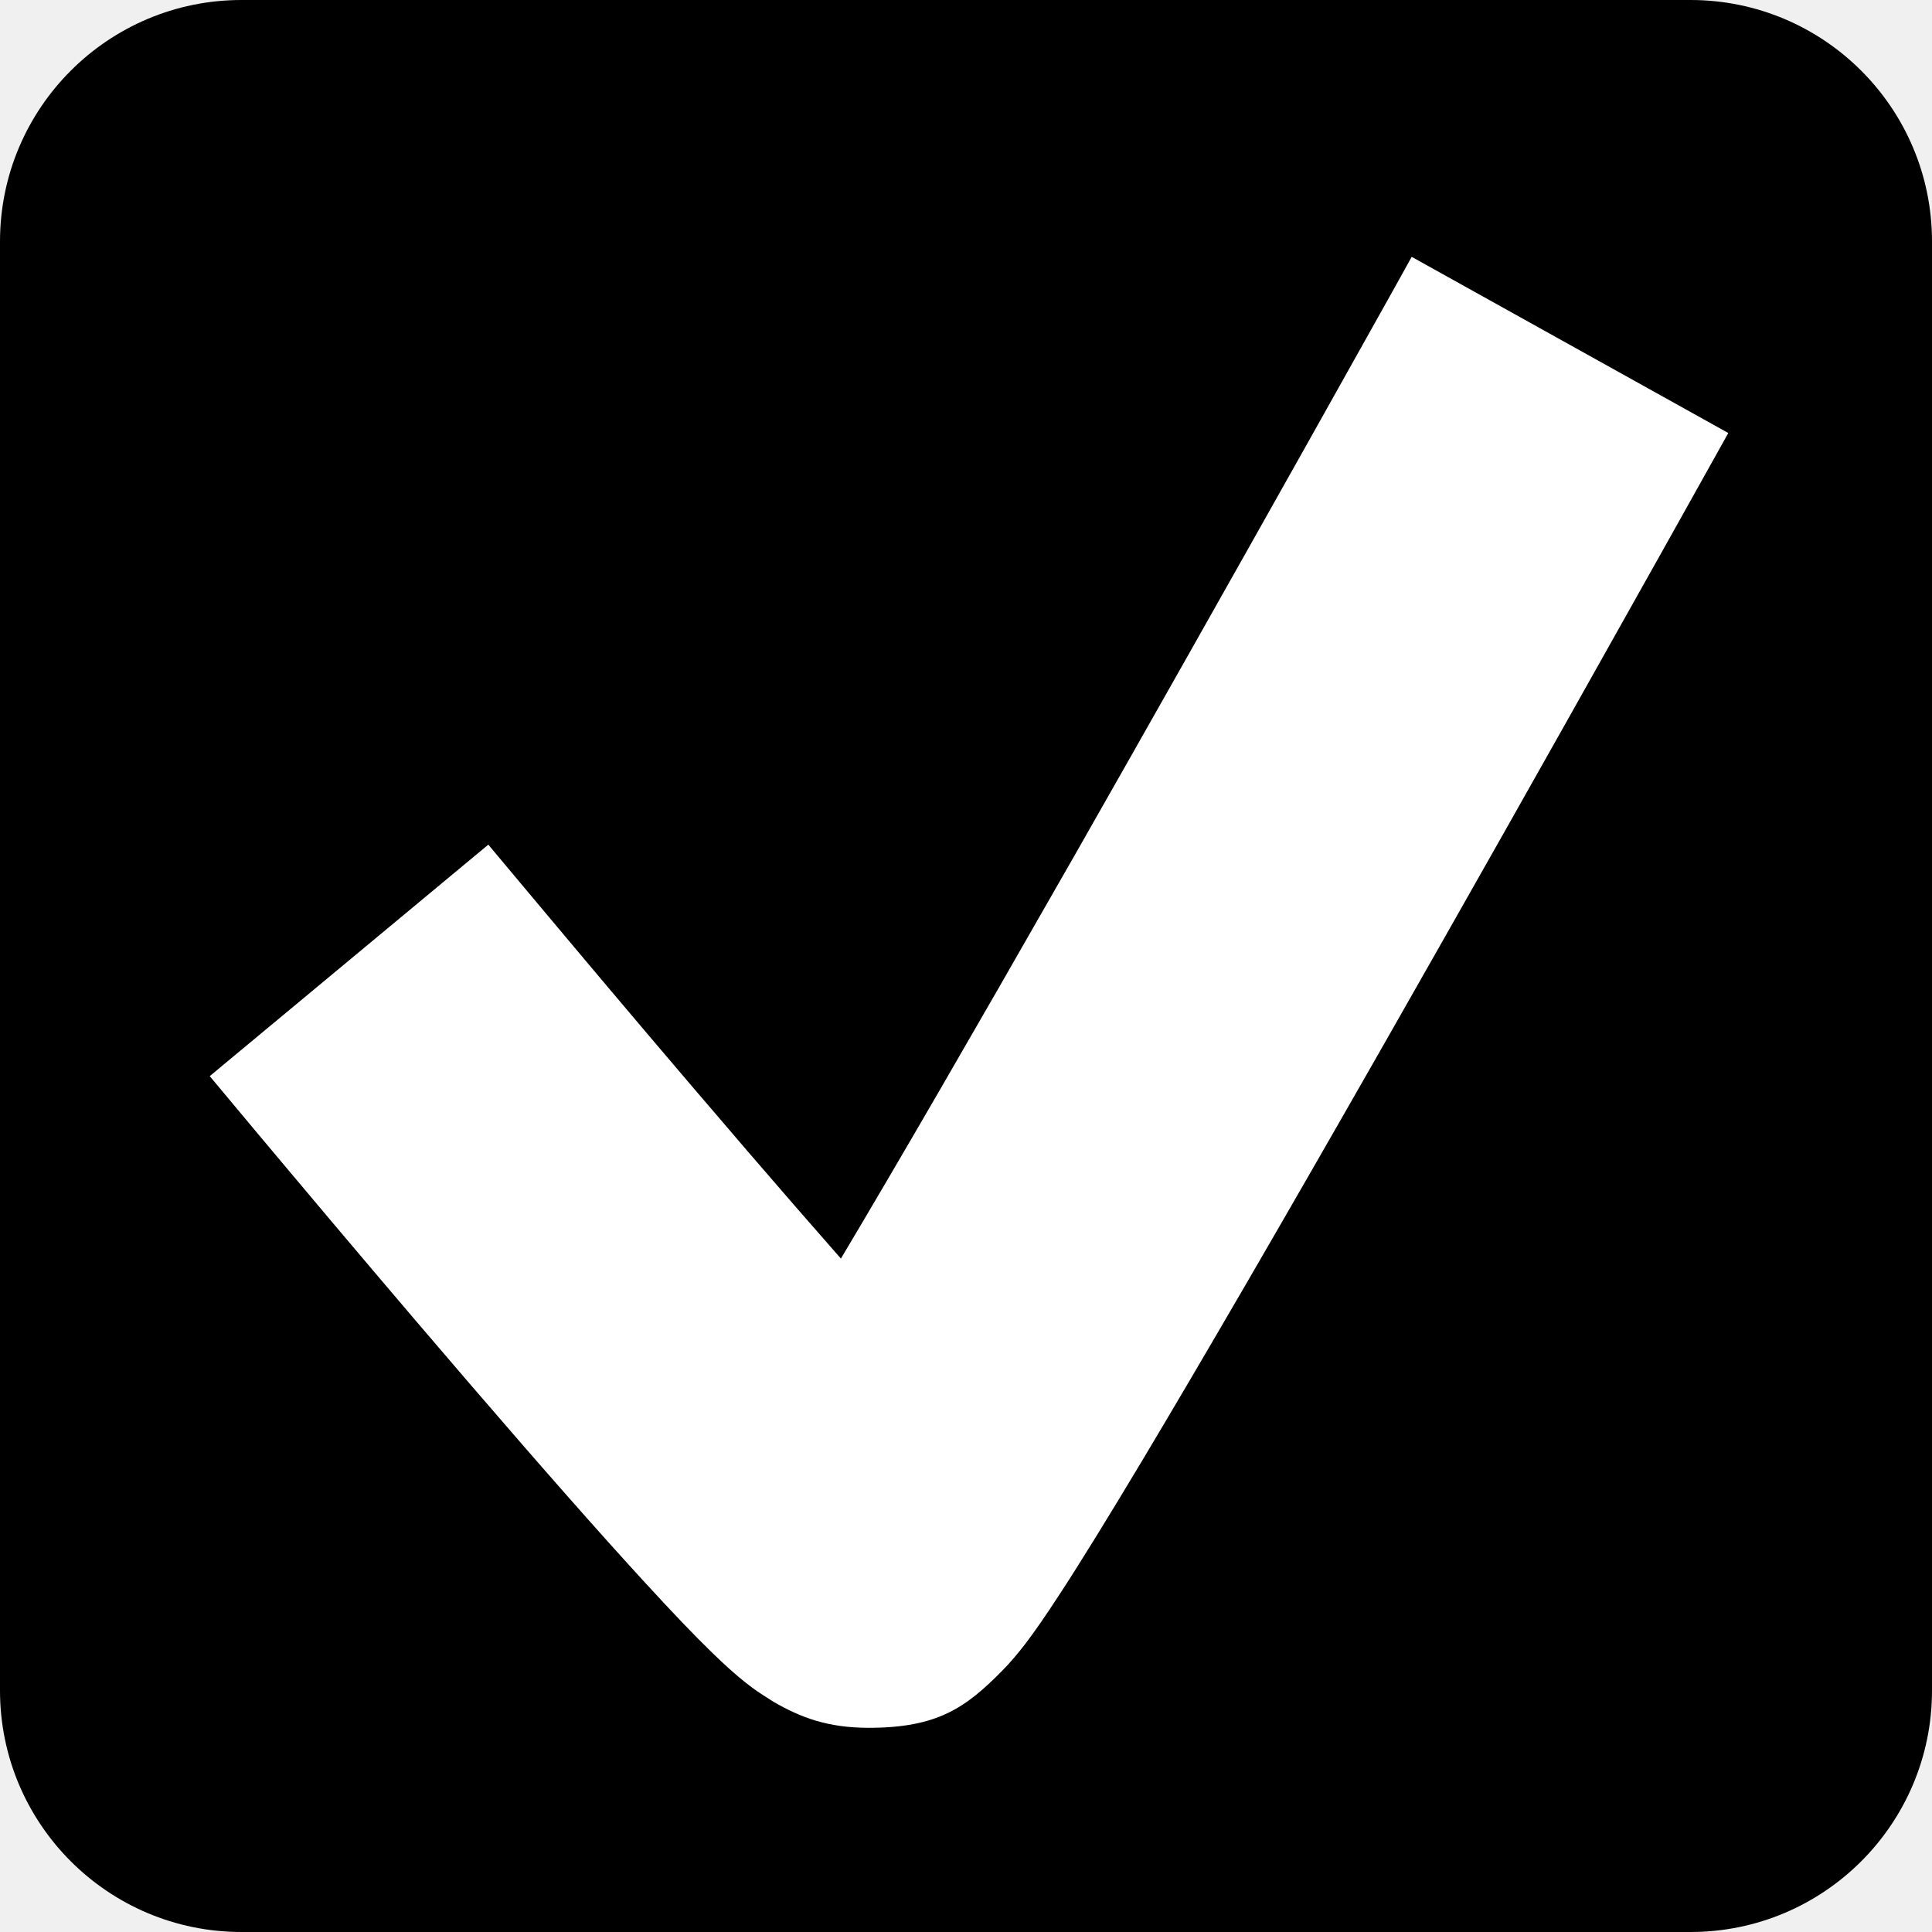
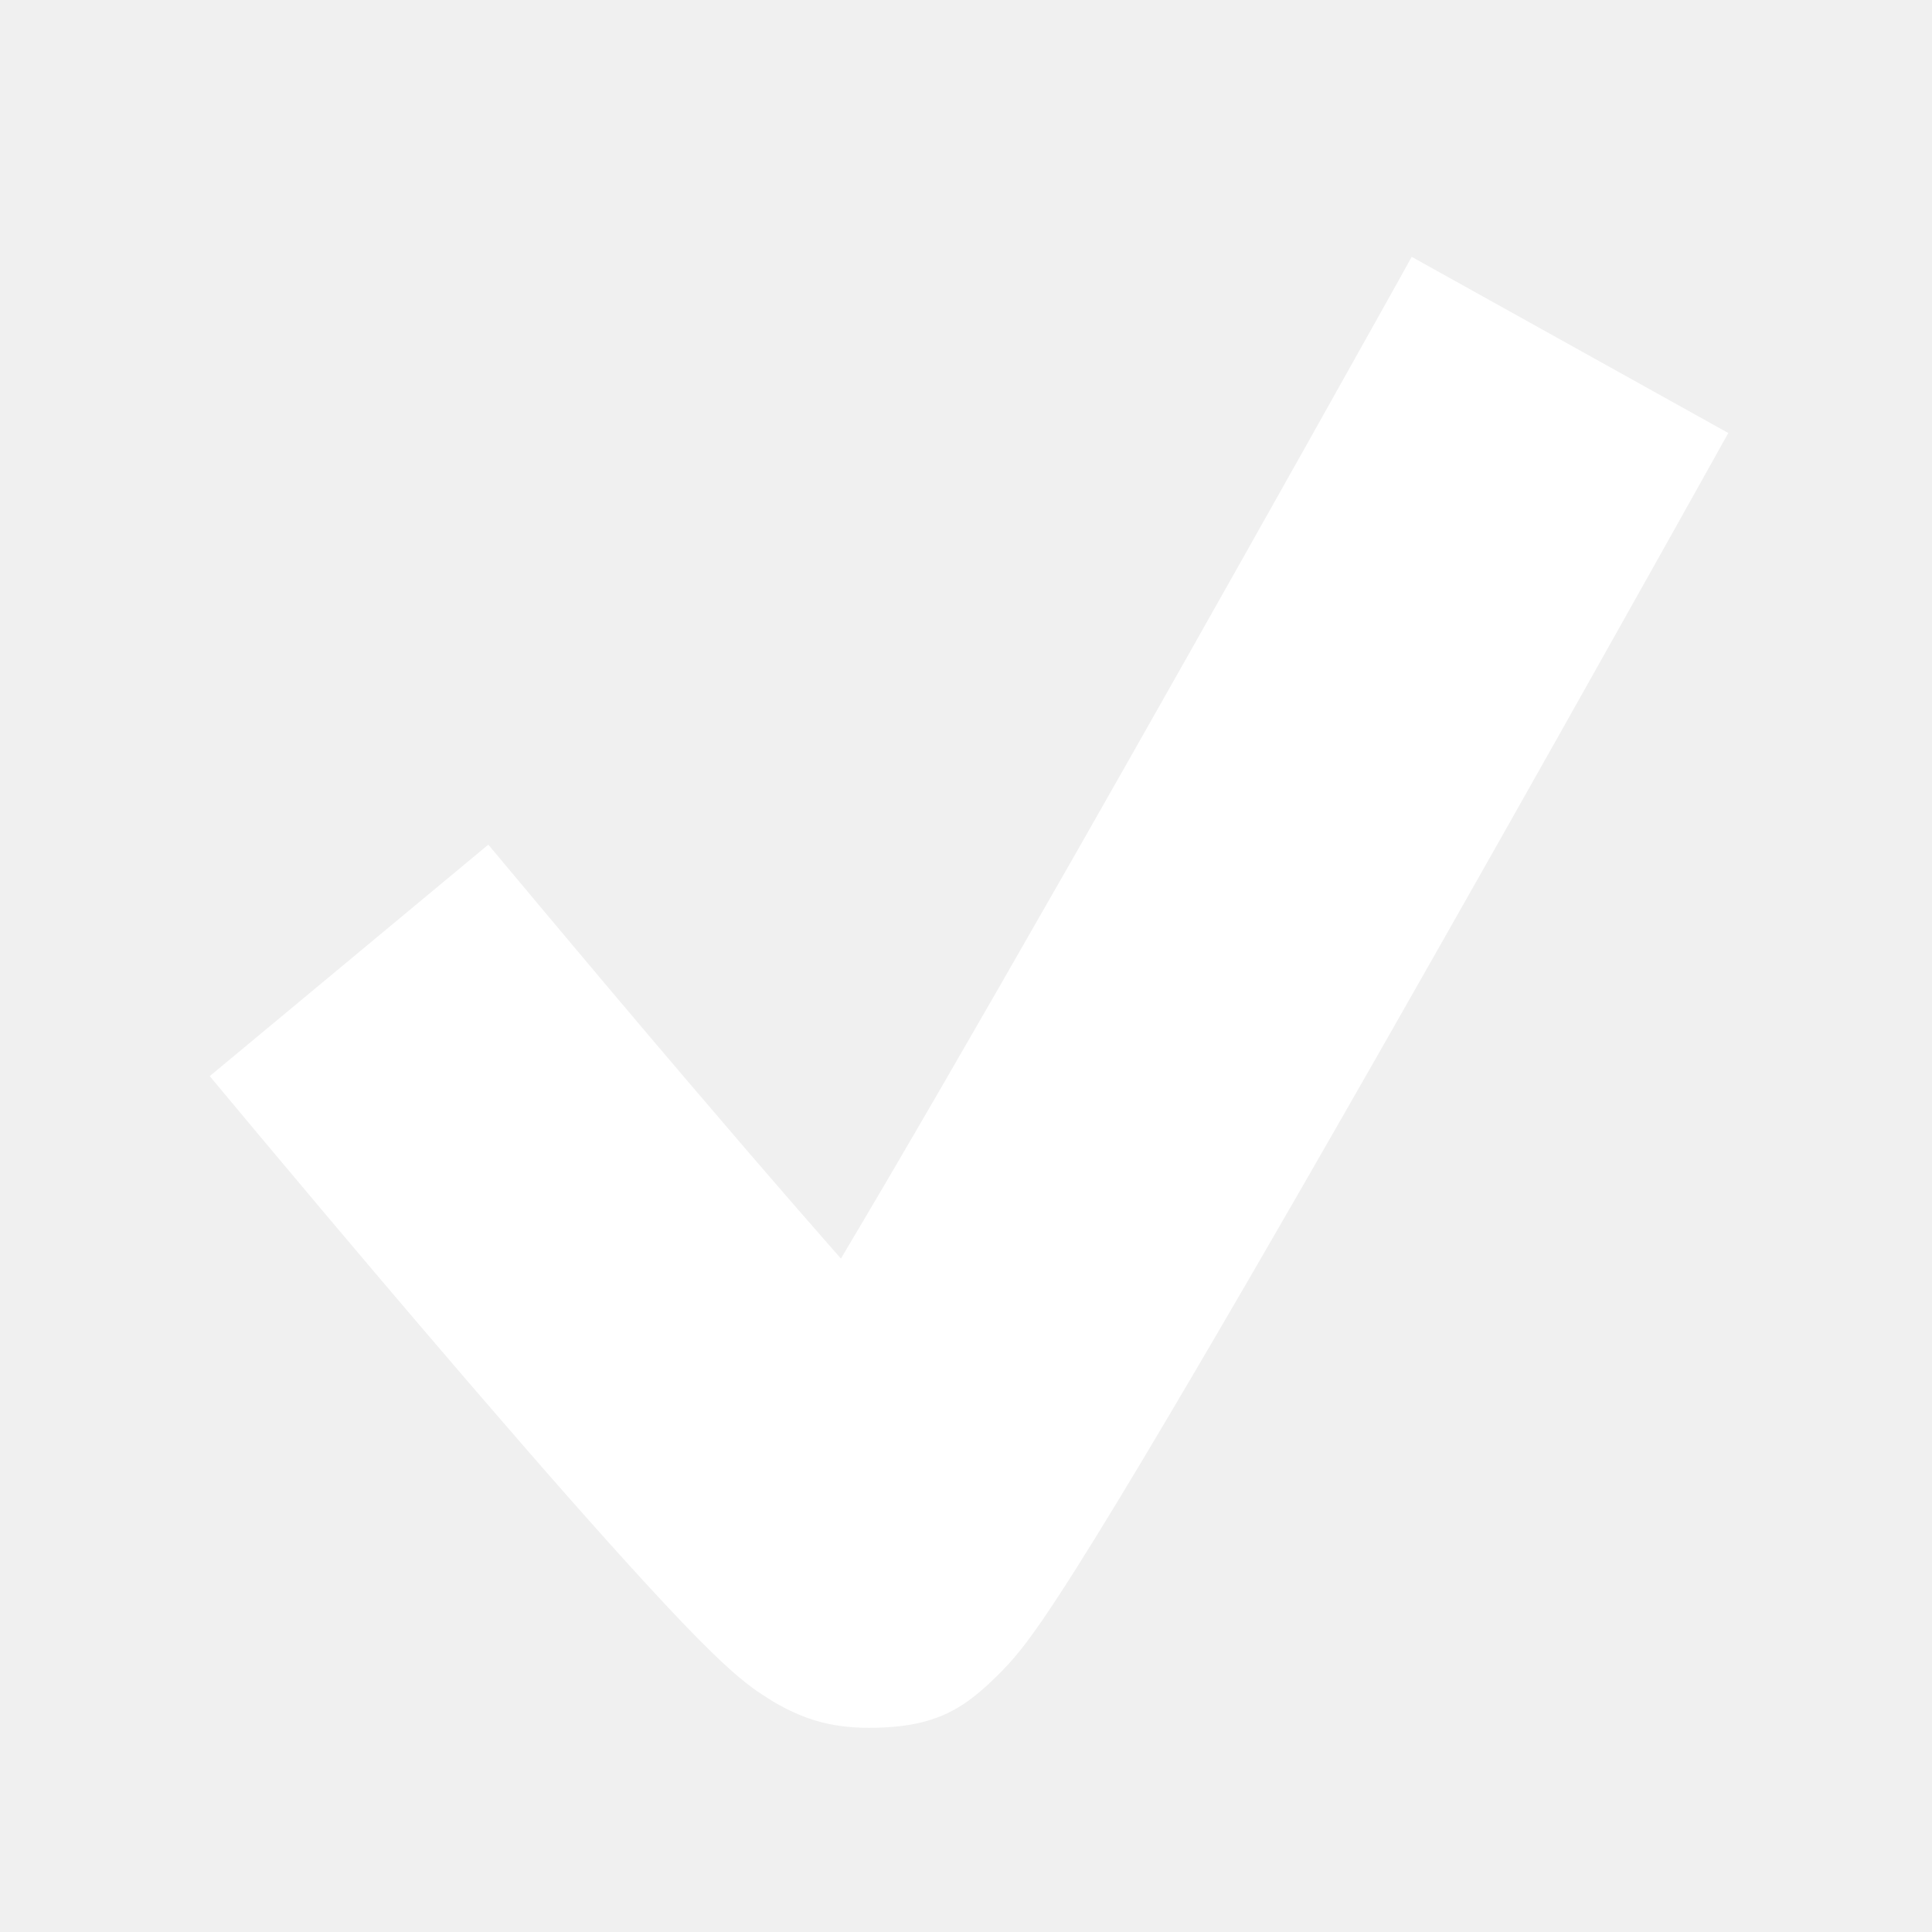
<svg xmlns="http://www.w3.org/2000/svg" width="16px" height="16px" viewBox="0 0 16 16" version="1.1">
  <g id="Checkbox-ticked" stroke="none" stroke-width="1" fill="none" fill-rule="evenodd">
-     <rect id="Rectangle" fill="currentColor" x="0" y="0" width="16" height="16" rx="2" />
    <path d="M6.186,9.528 L6.08,9.404 C5.627,8.877 5.148,8.312 4.674,7.747 C4.389,7.408 4.169,7.144 4.044,6.995 L1.737,8.912 C1.769,8.951 1.769,8.951 1.913,9.123 C2.052,9.29 2.208,9.476 2.377,9.677 C2.858,10.25 3.343,10.823 3.803,11.358 L3.912,11.485 C4.484,12.15 4.97,12.702 5.346,13.111 C5.569,13.354 5.753,13.547 5.902,13.691 C6,13.786 6.087,13.865 6.174,13.934 C6.262,14.002 6.262,14.002 6.405,14.093 C6.631,14.224 6.856,14.309 7.194,14.309 C7.761,14.309 7.996,14.145 8.301,13.835 C8.37,13.765 8.429,13.694 8.491,13.614 C8.57,13.51 8.658,13.383 8.763,13.222 C8.94,12.952 9.173,12.574 9.461,12.093 C9.959,11.26 10.617,10.127 11.396,8.762 L11.502,8.576 C12.124,7.484 12.785,6.315 13.44,5.146 C13.67,4.736 13.883,4.357 14.073,4.016 C14.188,3.811 14.269,3.665 14.313,3.586 L11.691,2.127 C11.649,2.204 11.568,2.349 11.454,2.553 C11.264,2.892 11.053,3.27 10.824,3.678 C10.171,4.841 9.514,6.005 8.896,7.09 L8.79,7.275 C8.061,8.552 7.441,9.623 6.964,10.423 C6.73,10.157 6.469,9.857 6.186,9.528 Z" id="Path" fill="#FFFFFF" fill-rule="nonzero" />
  </g>
</svg>
